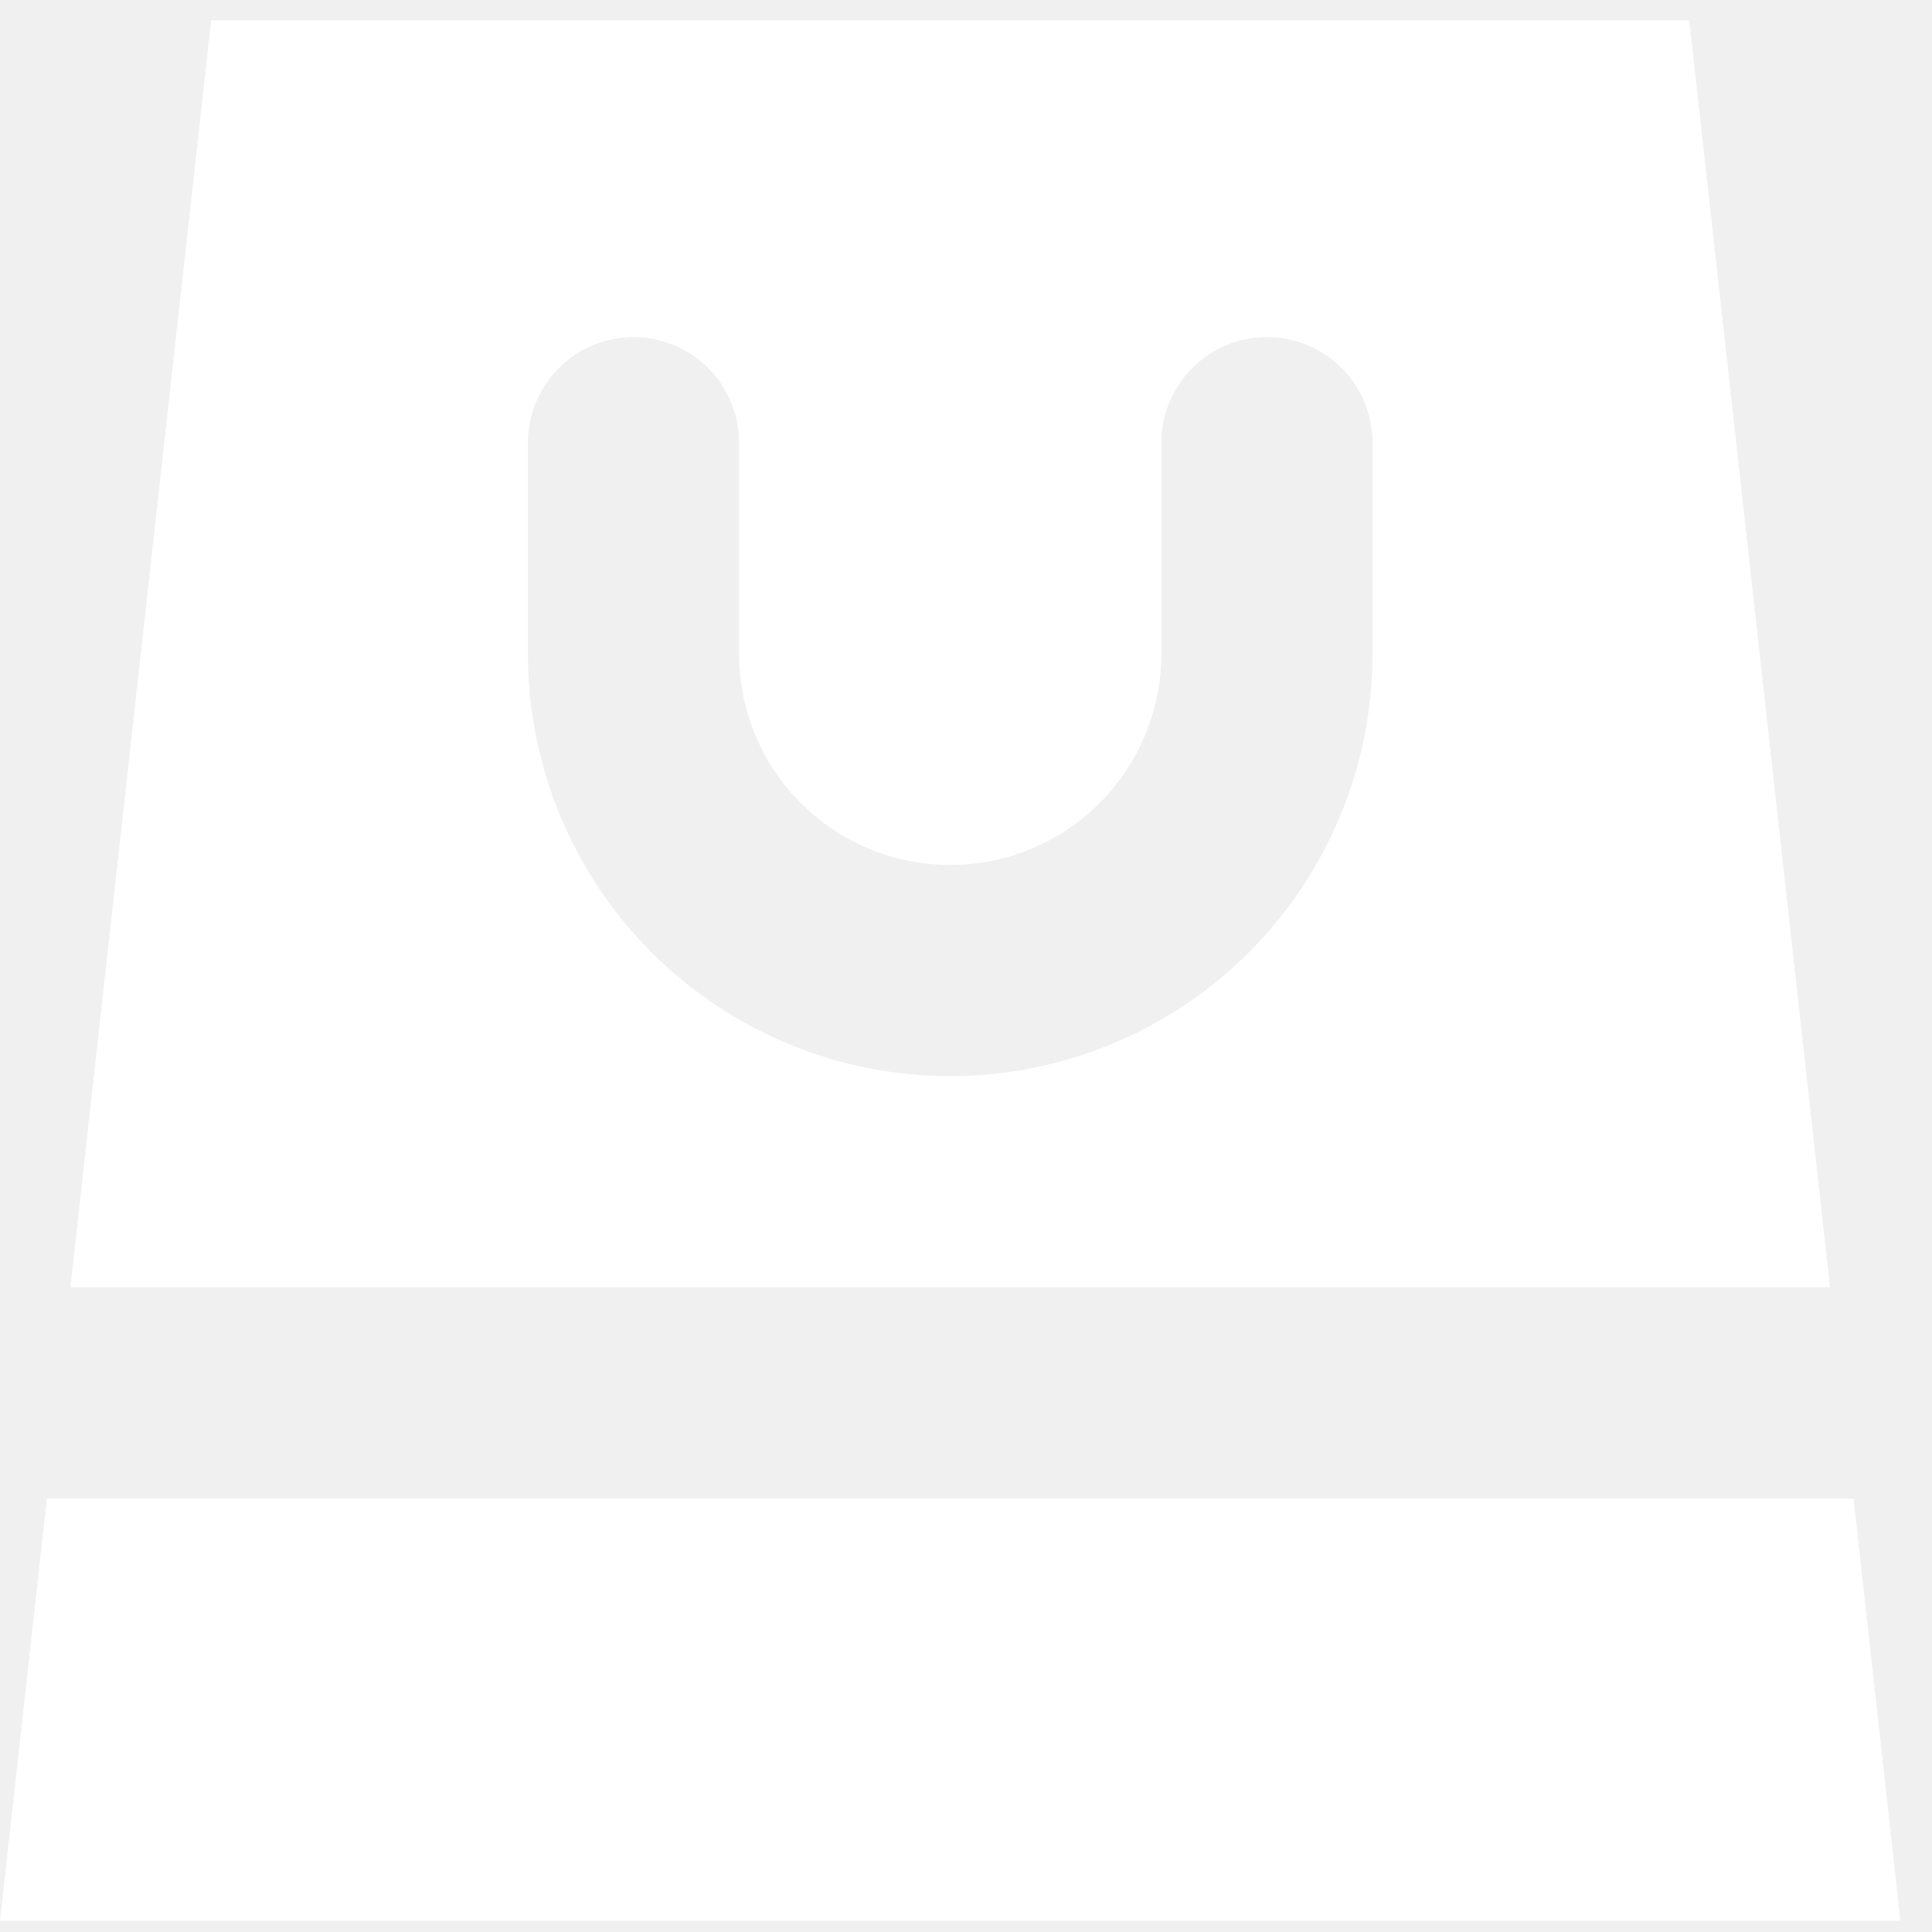
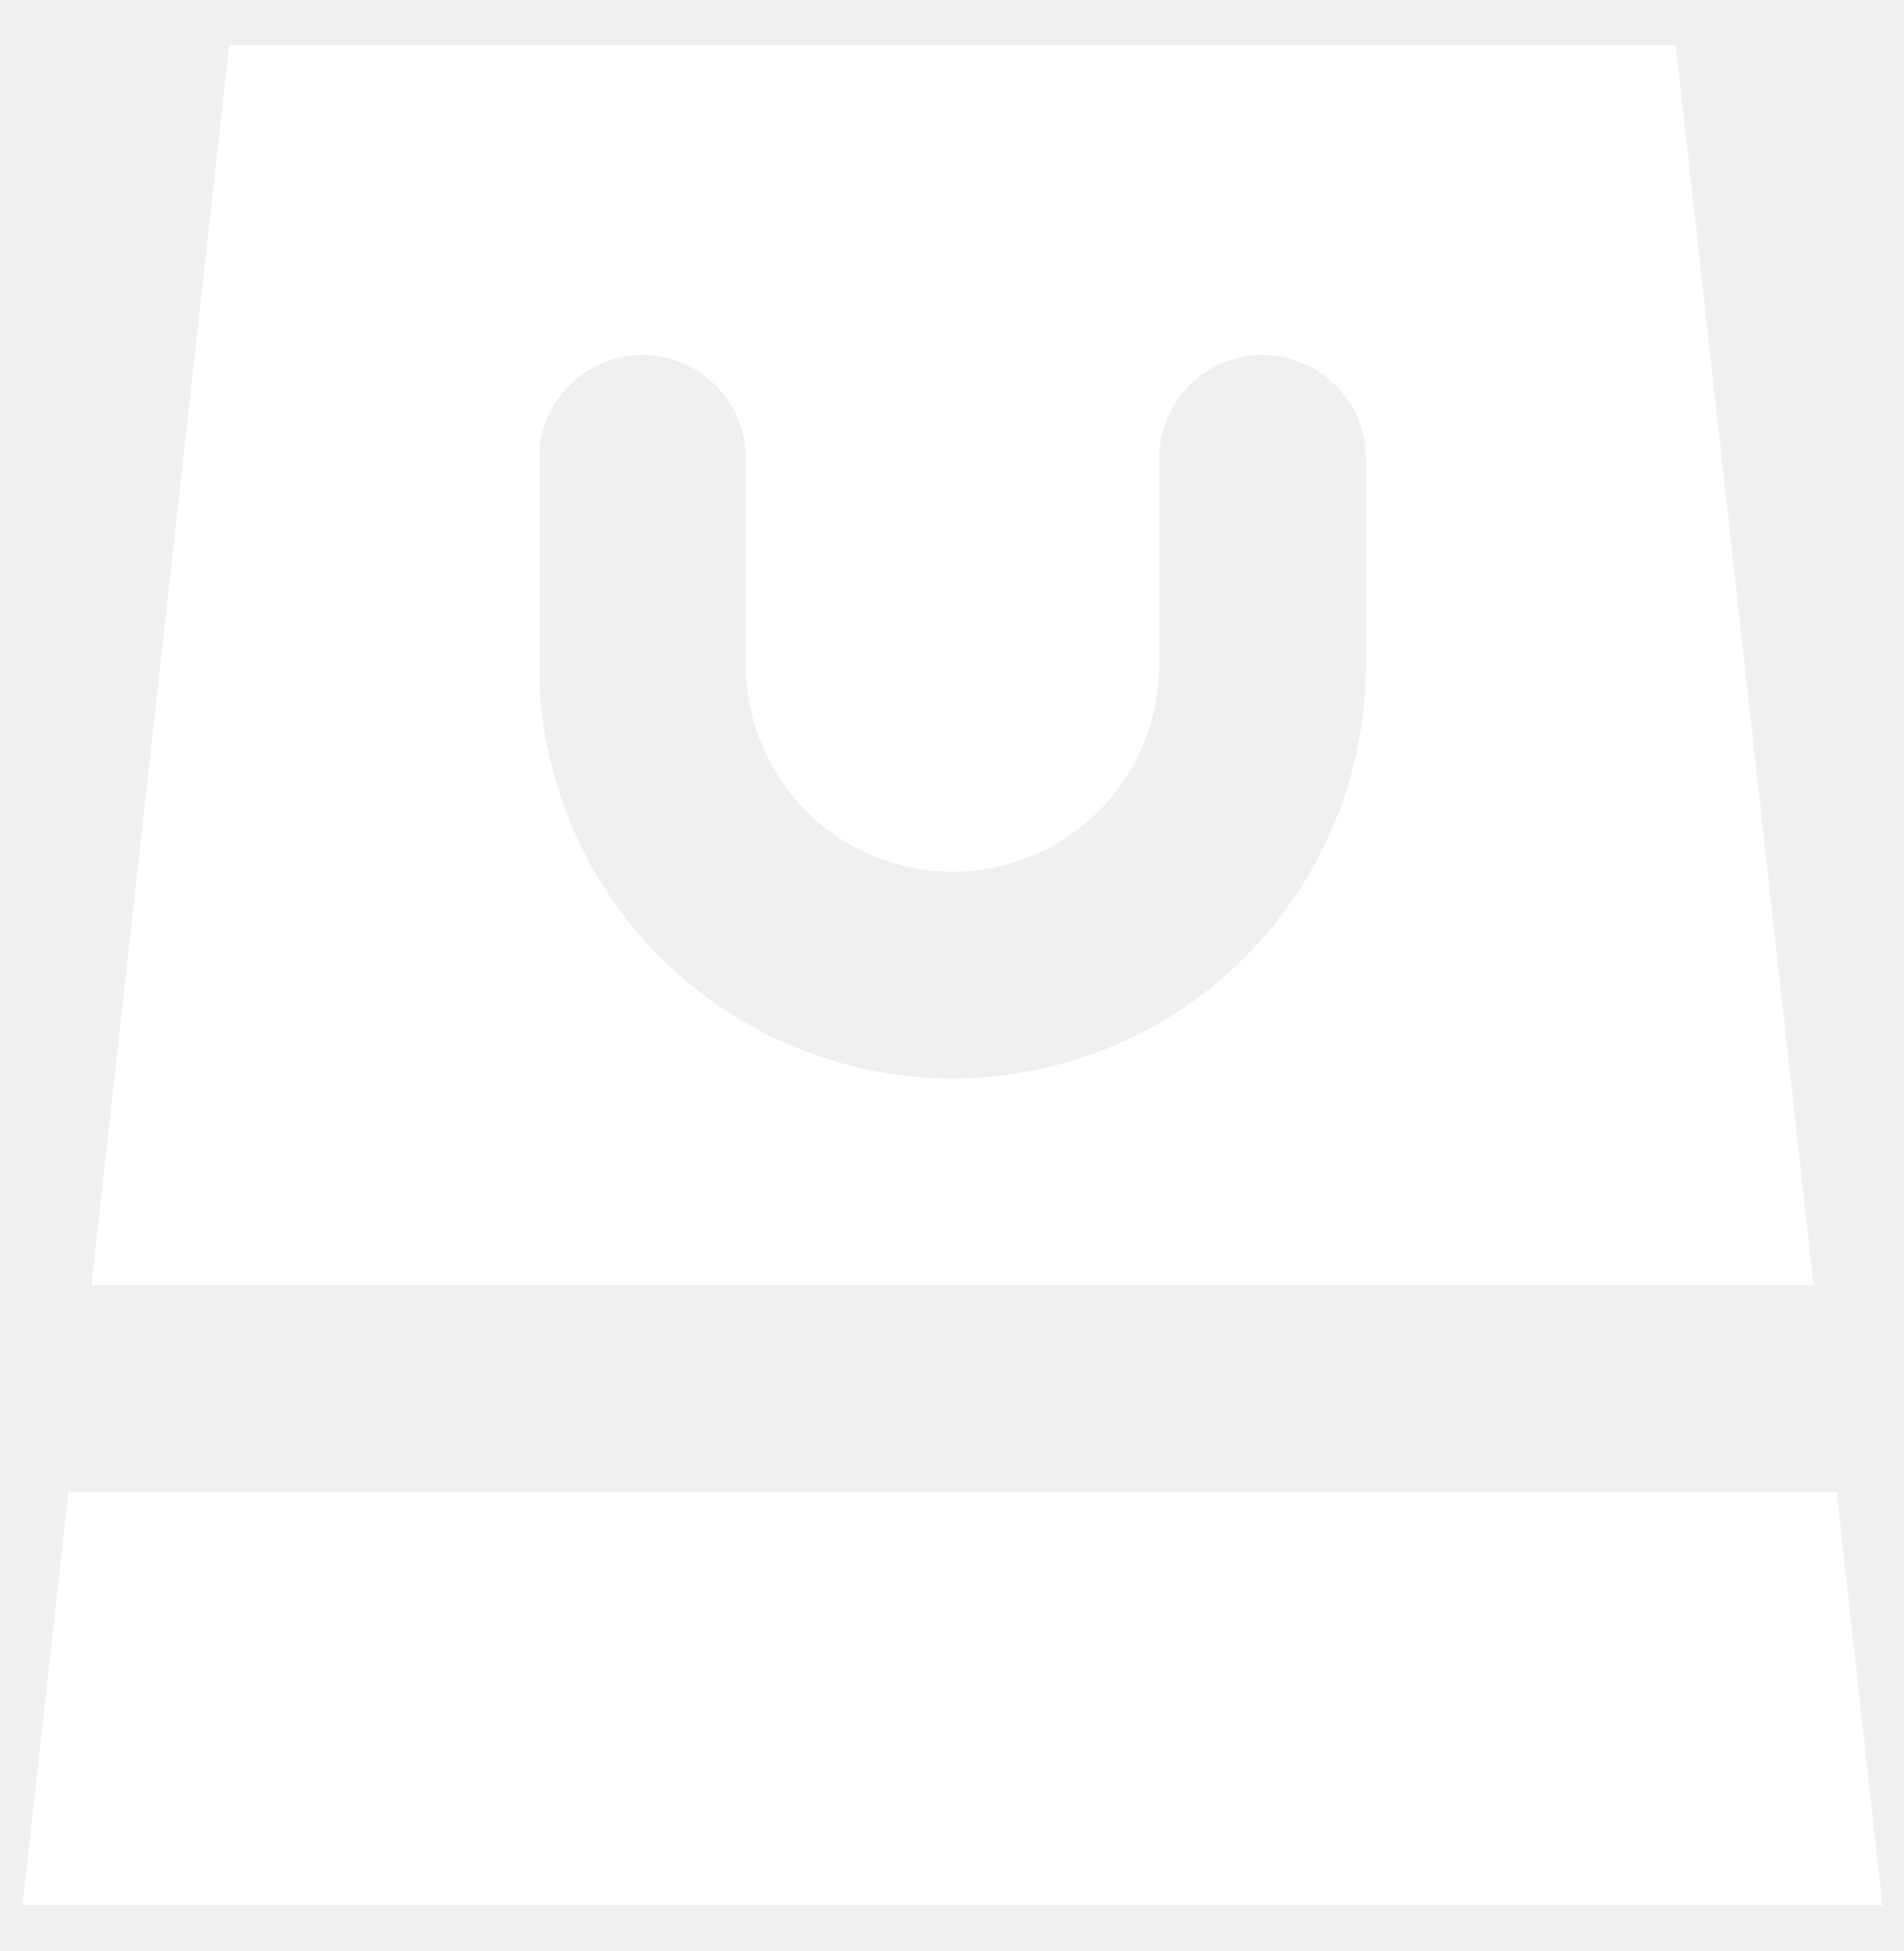
- <svg xmlns="http://www.w3.org/2000/svg" width="50" height="50" viewBox="0 0 50 50" fill="none">
-   <path d="M43.718 0.526H5.465L1.823 33.315H47.36L43.718 0.526ZM35.521 16.921C35.521 19.819 34.37 22.599 32.32 24.649C30.27 26.699 27.49 27.85 24.591 27.85C21.693 27.85 18.913 26.699 16.863 24.649C14.813 22.599 13.662 19.819 13.662 16.921V11.456C13.662 10.731 13.95 10.036 14.462 9.524C14.975 9.011 15.67 8.724 16.394 8.724C17.119 8.724 17.814 9.011 18.326 9.524C18.839 10.036 19.127 10.731 19.127 11.456V16.921C19.127 18.37 19.702 19.76 20.727 20.785C21.752 21.81 23.142 22.385 24.591 22.385C26.041 22.385 27.431 21.81 28.456 20.785C29.48 19.76 30.056 18.37 30.056 16.921V11.456C30.056 10.731 30.344 10.036 30.857 9.524C31.369 9.011 32.064 8.724 32.789 8.724C33.513 8.724 34.208 9.011 34.721 9.524C35.233 10.036 35.521 10.731 35.521 11.456V16.921ZM49.183 49.709H0L1.213 38.78H47.97L49.183 49.709Z" fill="white" />
+ <svg xmlns="http://www.w3.org/2000/svg" width="40" height="41" viewBox="0 0 40 41" fill="none">
+   <path d="M35.222 0.944H4.816L1.921 27.007H38.118L35.222 0.944ZM28.707 13.975C28.707 16.279 27.791 18.489 26.162 20.118C24.533 21.747 22.323 22.663 20.019 22.663C17.715 22.663 15.505 21.747 13.876 20.118C12.247 18.489 11.332 16.279 11.332 13.975V9.631C11.332 9.055 11.56 8.503 11.968 8.096C12.375 7.688 12.928 7.46 13.504 7.46C14.079 7.46 14.632 7.688 15.039 8.096C15.447 8.503 15.675 9.055 15.675 9.631V13.975C15.675 15.127 16.133 16.232 16.948 17.047C17.762 17.861 18.867 18.319 20.019 18.319C21.171 18.319 22.276 17.861 23.091 17.047C23.905 16.232 24.363 15.127 24.363 13.975V9.631C24.363 9.055 24.592 8.503 24.999 8.096C25.406 7.688 25.959 7.46 26.535 7.46C27.111 7.46 27.663 7.688 28.071 8.096C28.478 8.503 28.707 9.055 28.707 9.631V13.975ZM39.566 40.038H0.472L1.436 31.35H38.602L39.566 40.038Z" fill="white" />
</svg>
